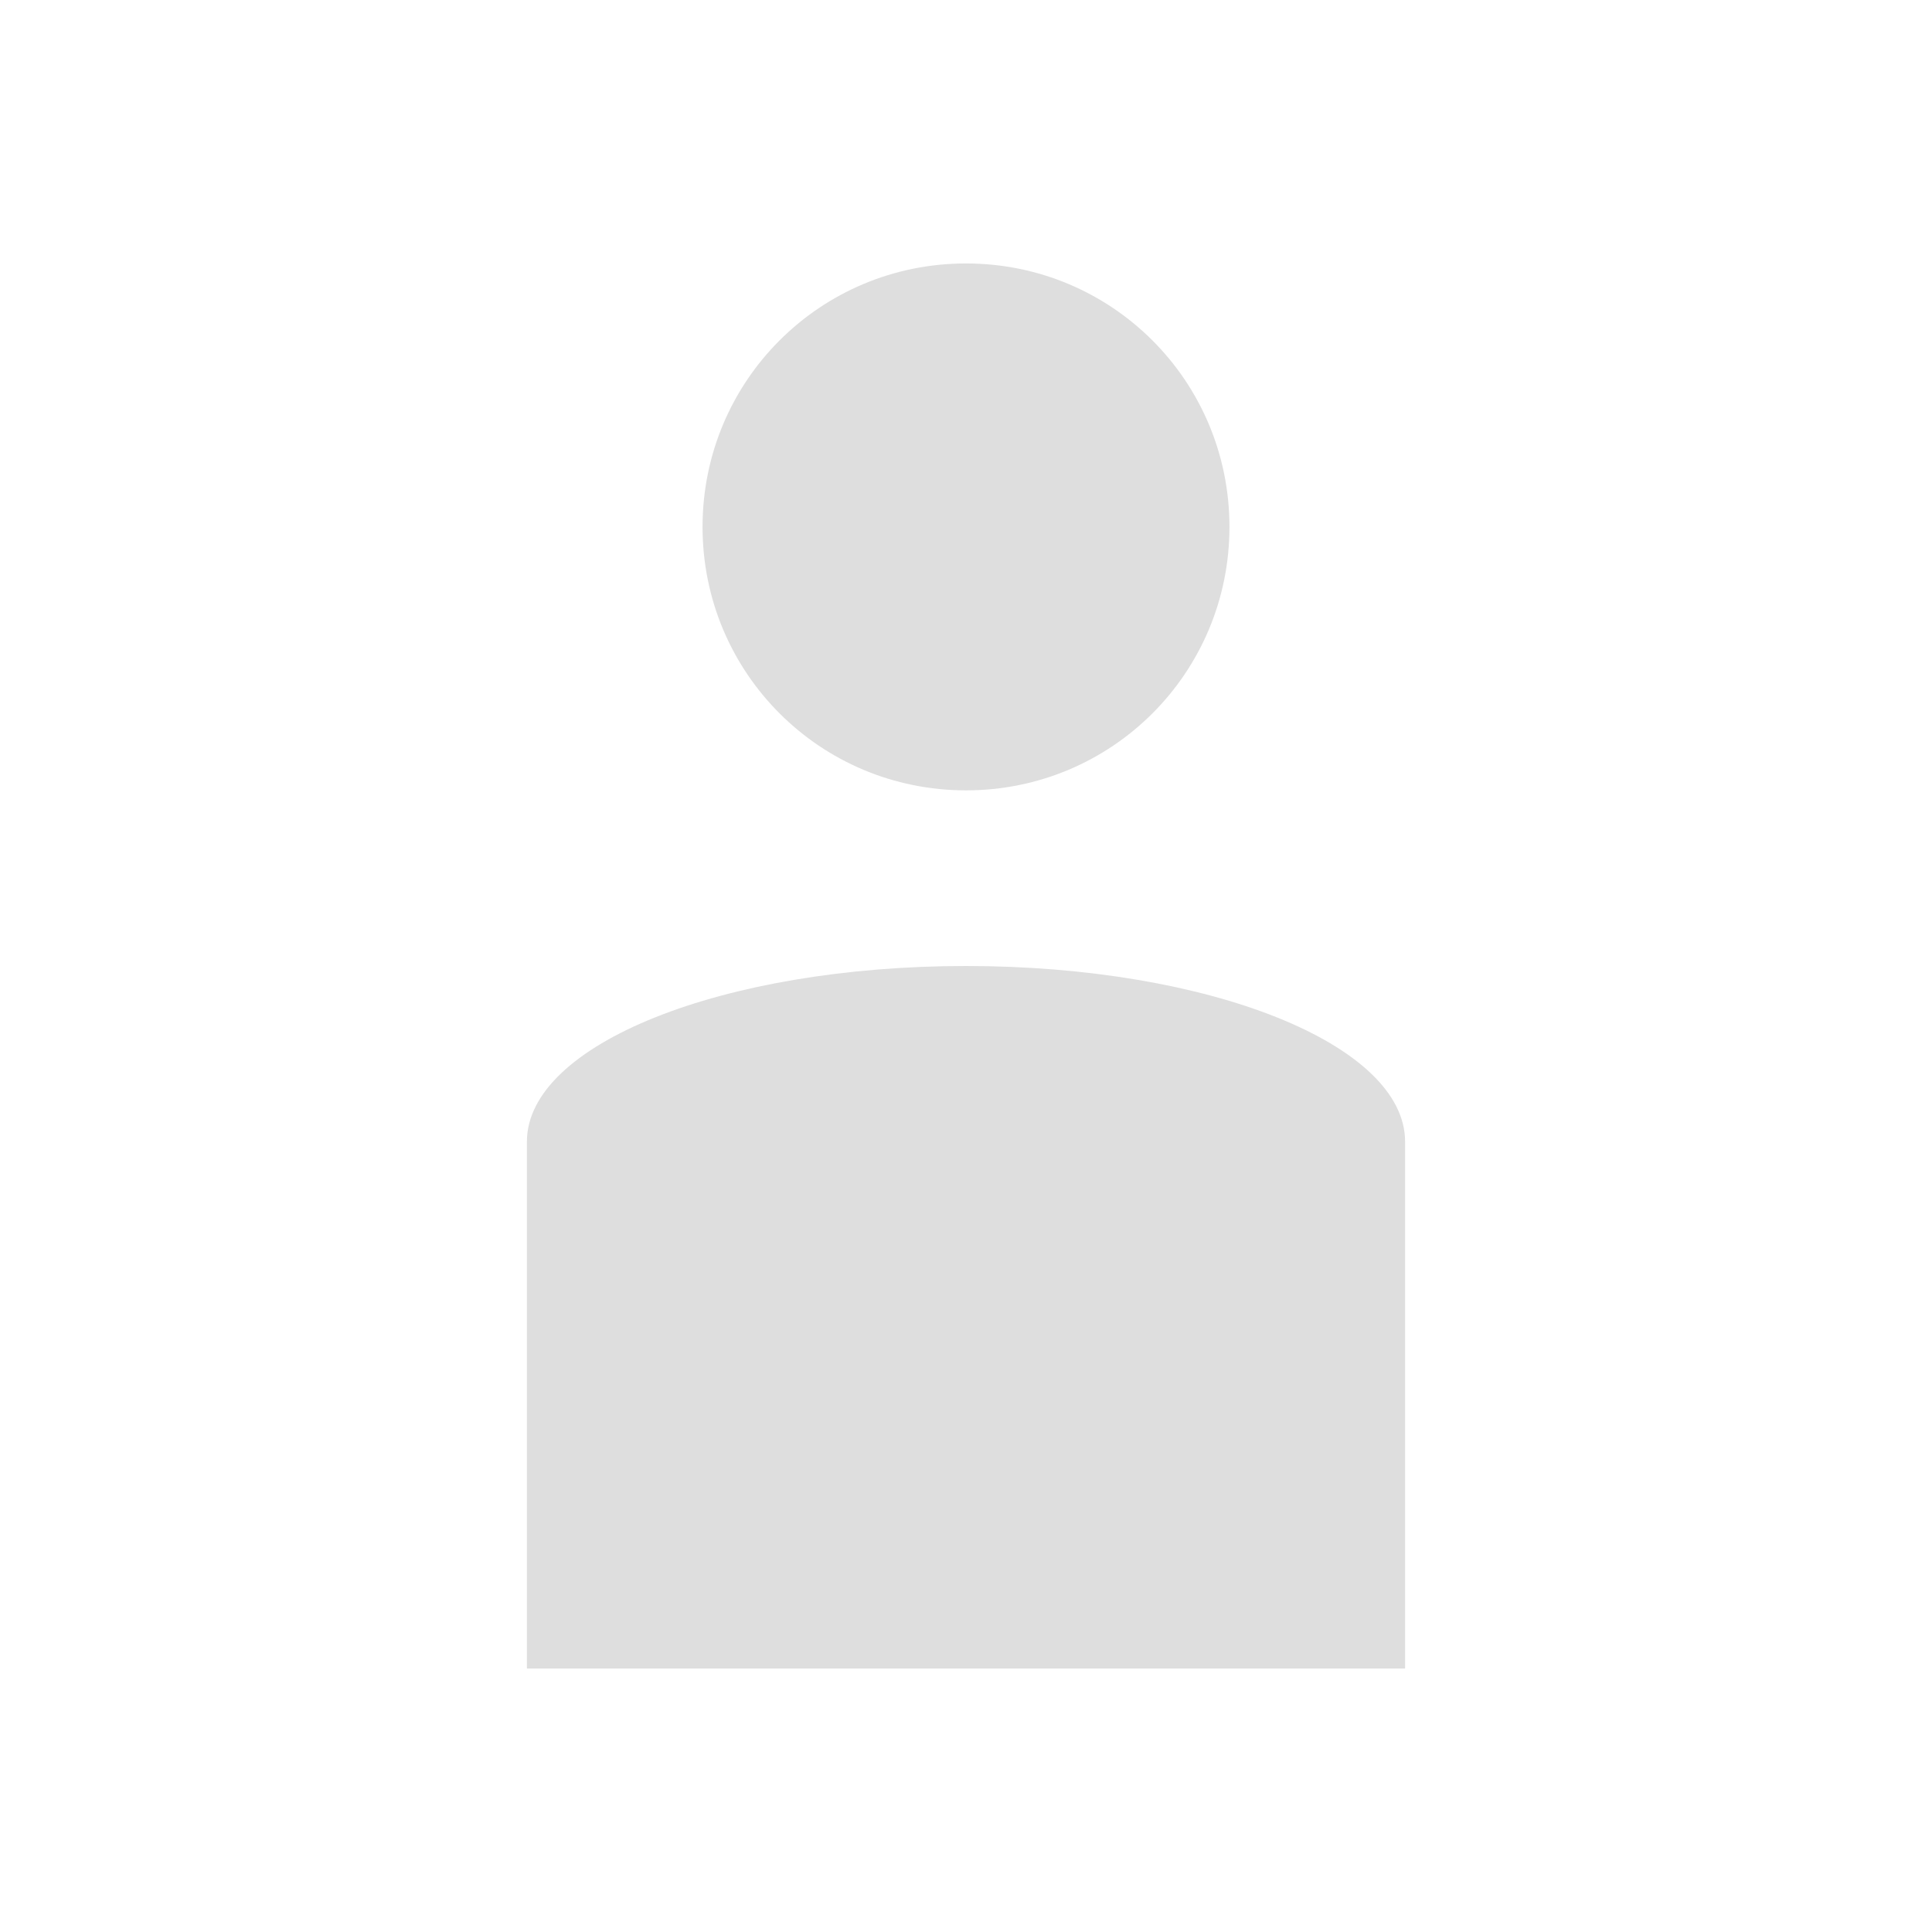
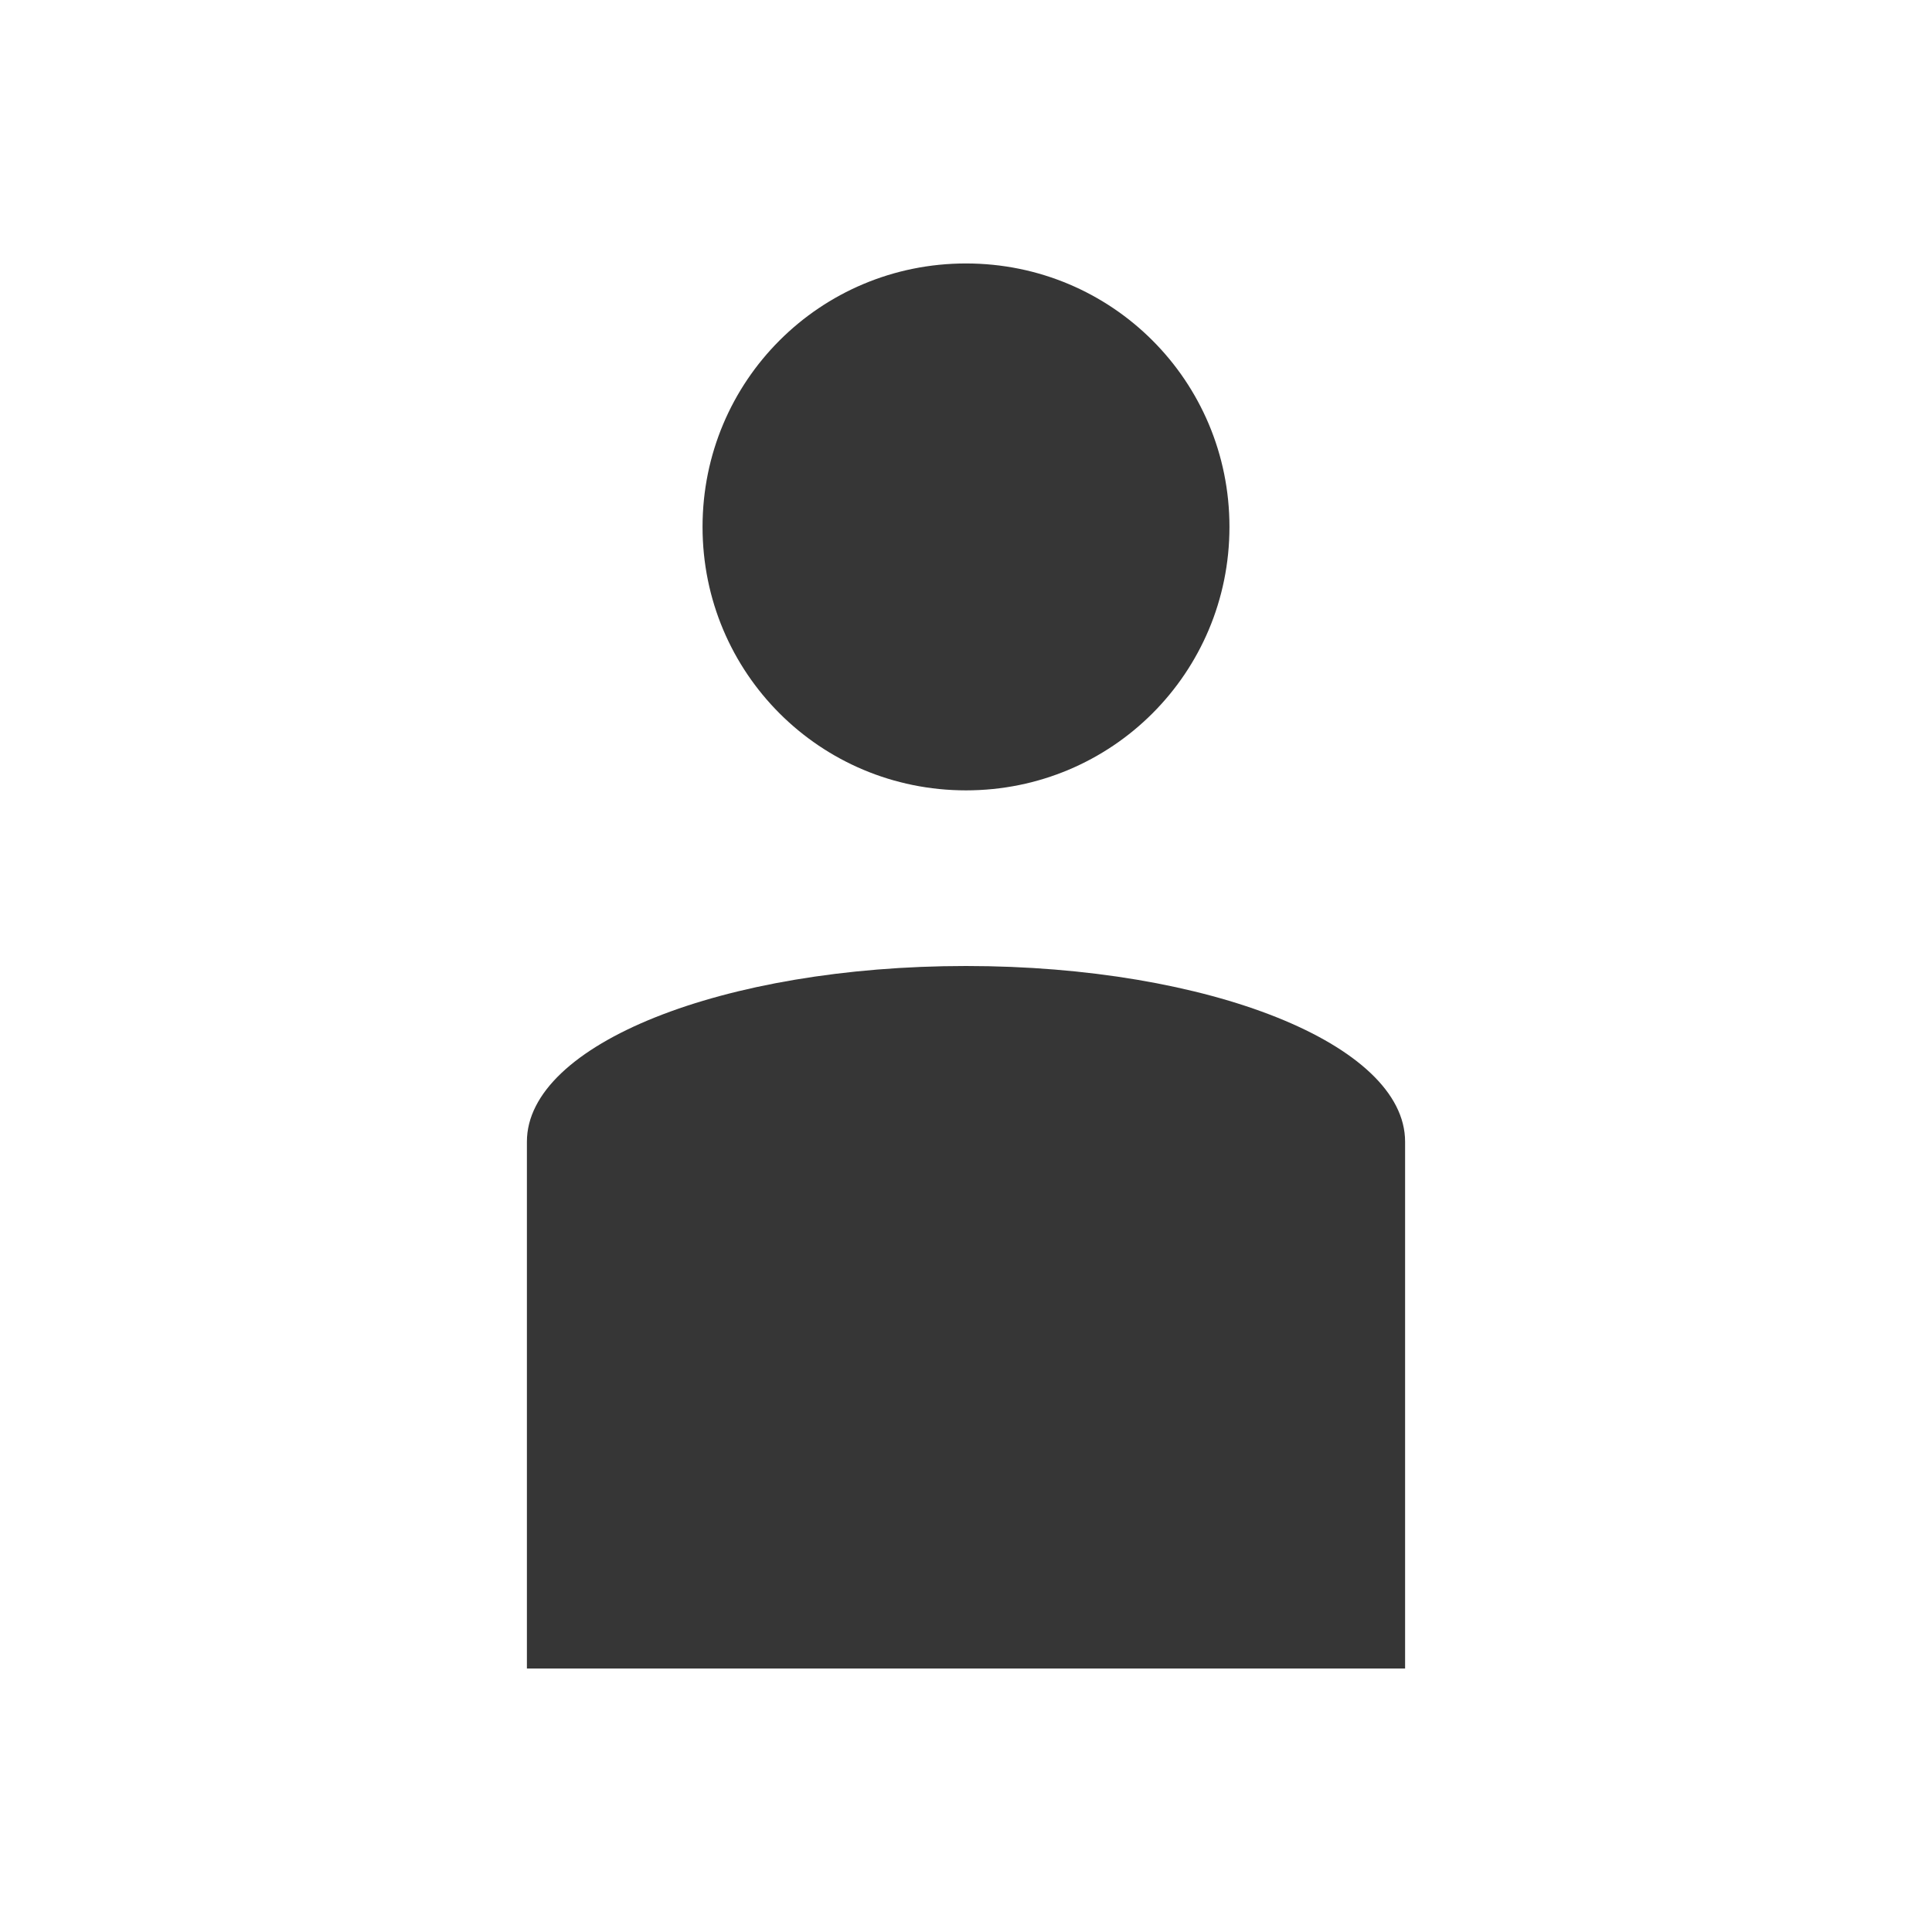
<svg xmlns="http://www.w3.org/2000/svg" id="svg" width="100%" height="100%" version="1.1" viewBox="0 0 22 22">
  <defs id="defs81">
    <style id="current-color-scheme" type="text/css">
-    .ColorScheme-Text { color:#dedede; } .ColorScheme-Highlight { color:#5294e2; } .ColorScheme-ButtonBackground { color:#dedede; }
+    .ColorScheme-Text { color:#363636; } .ColorScheme-Highlight { color:#5294e2; } .ColorScheme-ButtonBackground { color:#363636; }
  </style>
  </defs>
  <g id="user-busy" transform="translate(199,-1)">
    <rect id="rect3924" class="ColorScheme-Text" width="22" height="22" x="1" y="1" style="fill:currentColor;fill-opacity:0;stroke:none" />
    <path id="rect4109-0-9" class="ColorScheme-Text" d="m 12,4 c -1.662,0 -3,1.338 -3,3 0,1.662 1.338,3 3,3 1.662,0 3,-1.338 3,-3 0,-1.662 -1.338,-3 -3,-3 z m 0,1 c 1.108,0 2,0.892 2,2 0,1.108 -0.892,2 -2,2 -1.108,0 -2,-0.892 -2,-2 0,-1.108 0.892,-2 2,-2 z m 0,7 c -2.77,0 -5,0.892 -5,2 l 0,5 0,1 1.201,0 7.598,0 L 17,20 l 0,-1 0,-5 c 0,-1.108 -2.23,-2 -5,-2 z" style="fill:currentColor;fill-opacity:1;opacity:1" />
  </g>
  <g id="user-away-extended" transform="translate(159,-1)">
    <rect id="rect3907" class="ColorScheme-Text" width="22" height="22" x="1" y="1" style="fill:currentColor;fill-opacity:0;stroke:none" />
    <path id="path4159" d="m 12,4 c -1.662,0 -3,1.338 -3,3 0,1.662 1.338,3 3,3 1.662,0 3,-1.338 3,-3 0,-1.662 -1.338,-3 -3,-3 z" style="fill:#ebb557;fill-opacity:1;stroke:none" />
    <path id="path4157" d="M 171 11 C 168.23 11 166 11.892 166 13 L 166 18 L 166 19 L 167.188 19 L 174.812 19 L 176 19 L 176 18 L 176 13 C 176 11.892 173.77 11 171 11 z M 168.656 14.344 L 173.344 14.344 L 173.344 15.656 L 168.656 15.656 L 168.656 14.344 z" transform="translate(-159,1)" style="fill:#ebb557;fill-opacity:1;stroke:none" />
  </g>
  <g id="user-away" transform="translate(119,-1)">
    <rect id="rect3873" class="ColorScheme-Text" width="22" height="22" x="1" y="1" style="fill:currentColor;fill-opacity:0;stroke:none" />
    <path id="rect4109-4-9" d="m 12,4 c -1.662,0 -3,1.338 -3,3 0,1.662 1.338,3 3,3 1.662,0 3,-1.338 3,-3 0,-1.662 -1.338,-3 -3,-3 z m 0,8 c -2.77,0 -5,0.892 -5,2 l 0,5 0,1 1.201,0 7.598,0 L 17,20 l 0,-1 0,-5 c 0,-1.108 -2.23,-2 -5,-2 z" style="fill:#ebb557;fill-opacity:1;stroke:none" />
  </g>
  <g id="user-offline" transform="translate(79,-1)">
    <rect id="rect3009" class="ColorScheme-Text" width="22" height="22" x="1" y="1" style="fill:currentColor;fill-opacity:0;stroke:none" />
    <path id="rect4109-00-0" class="ColorScheme-Highlight" d="m 12,4 c -1.662,0 -3,1.338 -3,3 0,1.662 1.338,3 3,3 1.662,0 3,-1.338 3,-3 0,-1.662 -1.338,-3 -3,-3 z m 0,8 c -2.77,0 -5,0.892 -5,2 l 0,5 0,1 1.201,0 7.598,0 1.201,0 0,-1 0,-5 c 0,-1.108 -2.23,-2 -5,-2 z" style="fill:currentColor;fill-opacity:1;stroke:none" />
  </g>
  <g id="user-invisible" transform="translate(-1,-1)">
    <rect id="rect3855" class="ColorScheme-Text" width="22" height="22" x="41" y="1" style="fill:currentColor;fill-opacity:0;stroke:none" />
    <path id="rect4109-9-3" class="ColorScheme-Text" d="m 52,4 c -1.662,0 -3,1.338 -3,3 0,1.662 1.338,3 3,3 1.662,0 3,-1.338 3,-3 0,-1.662 -1.338,-3 -3,-3 z m 0,8 c -2.77,0 -5,0.892 -5,2 l 0,5 0,1 1.201,0 7.598,0 1.201,0 0,-1 0,-5 c 0,-1.108 -2.23,-2 -5,-2 z" style="fill:currentColor;fill-opacity:0.3;stroke:none" />
  </g>
  <g id="user-online" transform="translate(-1,39)">
    <rect id="rect3956" class="ColorScheme-Text" width="22" height="22" x="1" y="-39" style="fill:currentColor;fill-opacity:0;stroke:none" />
    <path id="rect4109-6-8" class="ColorScheme-Text" d="m 12,-36 c -1.662,0 -3,1.338 -3,3 0,1.662 1.338,3 3,3 1.662,0 3,-1.338 3,-3 0,-1.662 -1.338,-3 -3,-3 z m 0,8 c -2.77,0 -5,0.892 -5,2 l 0,5 0,1 1.201,0 7.598,0 1.201,0 0,-1 0,-5 c 0,-1.108 -2.23,-2 -5,-2 z" style="opacity:1;fill:currentColor;fill-opacity:1" />
  </g>
  <g id="user-identity" transform="translate(-486.7264,-502.1193)">
    <rect id="rect7769" width="22" height="22" x="721.73" y="502.12" style="opacity:0.01;fill:#fdbc4b;fill-opacity:0.004;stroke:none" />
    <path id="rect4109-5" class="ColorScheme-Text" d="m 732.726,505.119 c -2.046,0 -3.692,1.647 -3.692,3.692 0,2.046 1.647,3.692 3.692,3.692 2.046,0 3.692,-1.647 3.692,-3.692 0,-2.046 -1.647,-3.692 -3.692,-3.692 z m 0,8.615 c -3.409,0 -6.154,2.745 -6.154,6.154 l 0,1.231 12.308,0 0,-1.231 c 0,-3.409 -2.745,-6.154 -6.154,-6.154 z" style="fill:currentColor;fill-opacity:1;opacity:1" />
  </g>
-   <g id="22-22-user-desktop" transform="translate(-195.2354)">
+   <g id="22-22-user-desktop" transform="translate(-203)">
    <rect id="rect853" width="22" height="22" x="0" y="0" style="fill:none" />
    <path id="path855" d="M 5,4 C 3.338,4 2,5.338 2,7 v 8 c 0,1.662 1.338,3 3,3 h 12 c 1.662,0 3,-1.338 3,-3 V 7 C 20,5.338 18.662,4 17,4 Z m 0,2 h 12 c 0.554,0 1,0.446 1,1 v 8 c 0,0.554 -0.446,1 -1,1 H 5 C 4.446,16 4,15.554 4,15 V 7 C 4,6.446 4.446,6 5,6 Z" class="ColorScheme-Text" fill="currentColor" />
    <rect id="rect857" width="10" height="2" x="6" y="12" rx="1" ry="1" class="ColorScheme-Text" fill="currentColor" style="opacity:1" />
  </g>
-   <g id="16-16-user-desktop" transform="translate(-195.2354,-2)">
+   <g id="16-16-user-desktop" transform="translate(-203,-2)">
    <rect id="rect845" width="16" height="16" x="-21" y="5" rx="0" ry="0" style="fill:none" />
    <path id="path847" d="m -18,7 c -1.108,0 -2,0.892 -2,2 v 8 c 0,1.108 0.892,2 2,2 h 10 c 1.108,0 2,-0.892 2,-2 V 9 C -6,7.892 -6.892,7 -8,7 Z m 0,2 h 10 v 8 h -10 z" class="ColorScheme-Text" fill="currentColor" />
    <rect id="rect849" width="6" height="2" x="-16" y="14" rx="1" ry="1" class="ColorScheme-Text" fill="currentColor" style="opacity:1" />
  </g>
-   <g id="32-32-user-desktop" transform="translate(-195.2354)">
+   <g id="32-32-user-desktop" transform="translate(-203)">
    <rect id="rect837" width="32" height="32" x="25" y="-5" rx="0" ry="0" style="fill:none;stroke-width:0.914" />
    <path id="path839" d="m 32,1 c -2.216,0 -4,1.784 -4,4 v 12 c 0,2.216 1.784,4 4,4 h 18 c 2.216,0 4,-1.784 4,-4 V 5 C 54,2.784 52.216,1 50,1 Z m 0,2 h 18 c 1.108,0 2,0.892 2,2 v 12 c 0,1.108 -0.892,2 -2,2 H 32 c -1.108,0 -2,-0.892 -2,-2 V 5 c 0,-1.108 0.892,-2 2,-2 z" class="ColorScheme-Text" fill="currentColor" />
    <rect id="rect841" width="18" height="2" x="32" y="15" rx="1" ry="1" class="ColorScheme-Text" fill="currentColor" style="opacity:1" />
  </g>
-   <g id="48-48-user-desktop" transform="translate(91.76464)">
-     <path id="rect846" d="m -218,-16 h 48 v 48 h -48 z" fill="none" />
-     <g id="g1632" fill="currentColor" class="ColorScheme-Text">
-       <path id="rect1026" d="m -209,-6 c -2.77,0 -5,2.23 -5,5 v 18 c 0,2.77 2.23,5 5,5 h 30 c 2.77,0 5,-2.23 5,-5 V -1 c 0,-2.77 -2.23,-5 -5,-5 z m 0,2 h 30 c 1.662,0 3,1.338 3,3 v 18 c 0,1.662 -1.338,3 -3,3 h -30 c -1.662,0 -3,-1.338 -3,-3 V -1 c 0,-1.662 1.338,-3 3,-3 z" />
-       <rect id="rect1331" width="28" height="2" x="-208" y="16" ry="1" rx="1" style="opacity:1" />
-     </g>
+   <g id="user-desktop" transform="matrix(2,0,0,2,-130,-12)">
+     <rect id="rect1056" width="32" height="32" x="25" y="-5" rx="0" ry="0" style="fill:none;stroke-width:0.914" />
+     <path id="path1058" d="m 32,1 c -2.216,0 -4,1.784 -4,4 v 12 c 0,2.216 1.784,4 4,4 h 18 c 2.216,0 4,-1.784 4,-4 V 5 C 54,2.784 52.216,1 50,1 Z m 0,2 h 18 c 1.108,0 2,0.892 2,2 v 12 c 0,1.108 -0.892,2 -2,2 H 32 c -1.108,0 -2,-0.892 -2,-2 V 5 c 0,-1.108 0.892,-2 2,-2 z" class="ColorScheme-Text" fill="currentColor" />
+     <rect id="rect1060" width="18" height="2" x="32" y="15" rx="1" ry="1" class="ColorScheme-Text" fill="currentColor" style="opacity:1" />
  </g>
-   <g id="user-desktop" transform="matrix(2,0,0,2,-128.2354,-22)">
-     <rect id="rect865" width="32" height="32" x="25" y="-5" rx="0" ry="0" style="fill:none;stroke-width:0.914" />
-     <path id="path867" d="m 32,1 c -2.216,0 -4,1.784 -4,4 v 12 c 0,2.216 1.784,4 4,4 h 18 c 2.216,0 4,-1.784 4,-4 V 5 C 54,2.784 52.216,1 50,1 Z m 0,2 h 18 c 1.108,0 2,0.892 2,2 v 12 c 0,1.108 -0.892,2 -2,2 H 32 c -1.108,0 -2,-0.892 -2,-2 V 5 c 0,-1.108 0.892,-2 2,-2 z" class="ColorScheme-Text" fill="currentColor" />
-     <rect id="rect869" width="18" height="2" x="32" y="15" rx="1" ry="1" class="ColorScheme-Text" fill="currentColor" style="opacity:1" />
+   <g id="48-48-user-desktop" transform="translate(84,-47)">
+     <rect id="rect912" width="48" height="48" x="-218" y="32" style="fill:none;stroke-width:2.182" />
+     <path id="path914" d="m -208,42 c -3.324,0 -6,2.676 -6,6 v 16 c 0,3.324 2.676,6 6,6 h 28 c 3.324,0 6,-2.676 6,-6 V 48 c 0,-3.324 -2.676,-6 -6,-6 z m 0,4 h 28 c 1.108,0 2,0.892 2,2 v 16 c 0,1.108 -0.892,2 -2,2 h -28 c -1.108,0 -2,-0.892 -2,-2 V 48 c 0,-1.108 0.892,-2 2,-2 z" class="ColorScheme-Text" fill="currentColor" style="stroke-width:2" />
+     <rect id="rect916" width="20" height="4" x="-204" y="58" rx="2" ry="2" class="ColorScheme-Text" fill="currentColor" style="opacity:1;stroke-width:2" />
  </g>
</svg>
